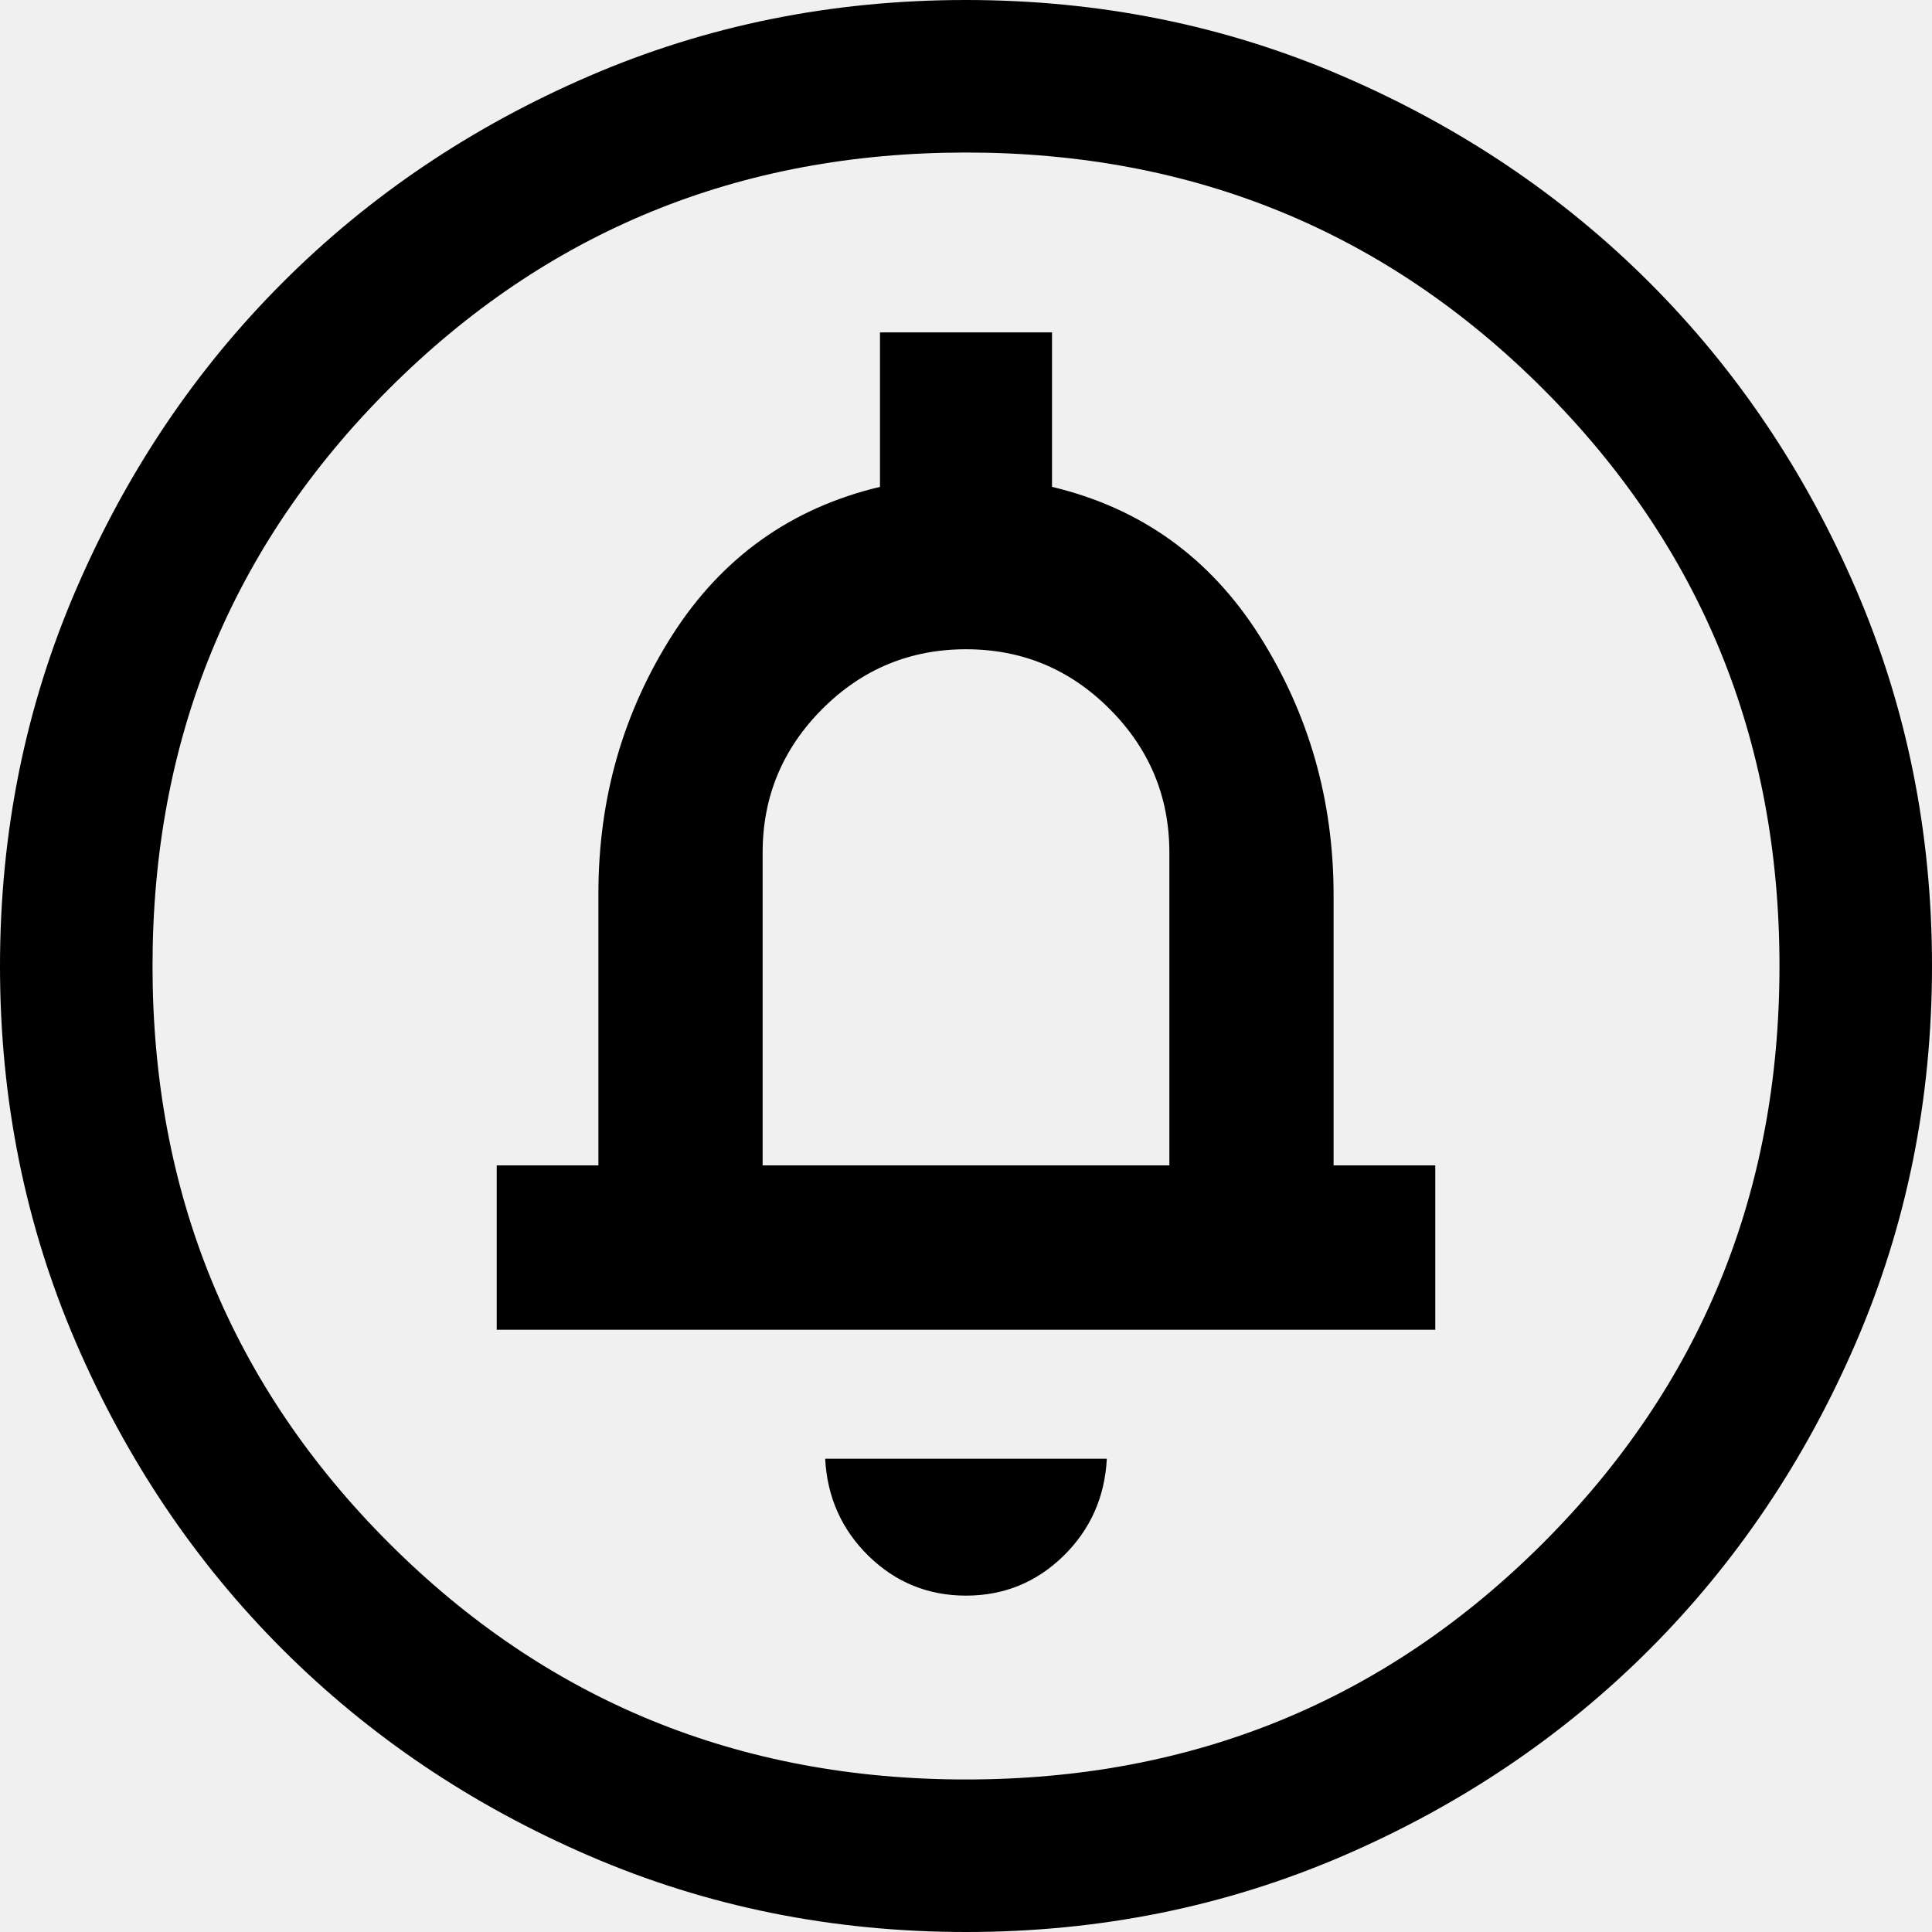
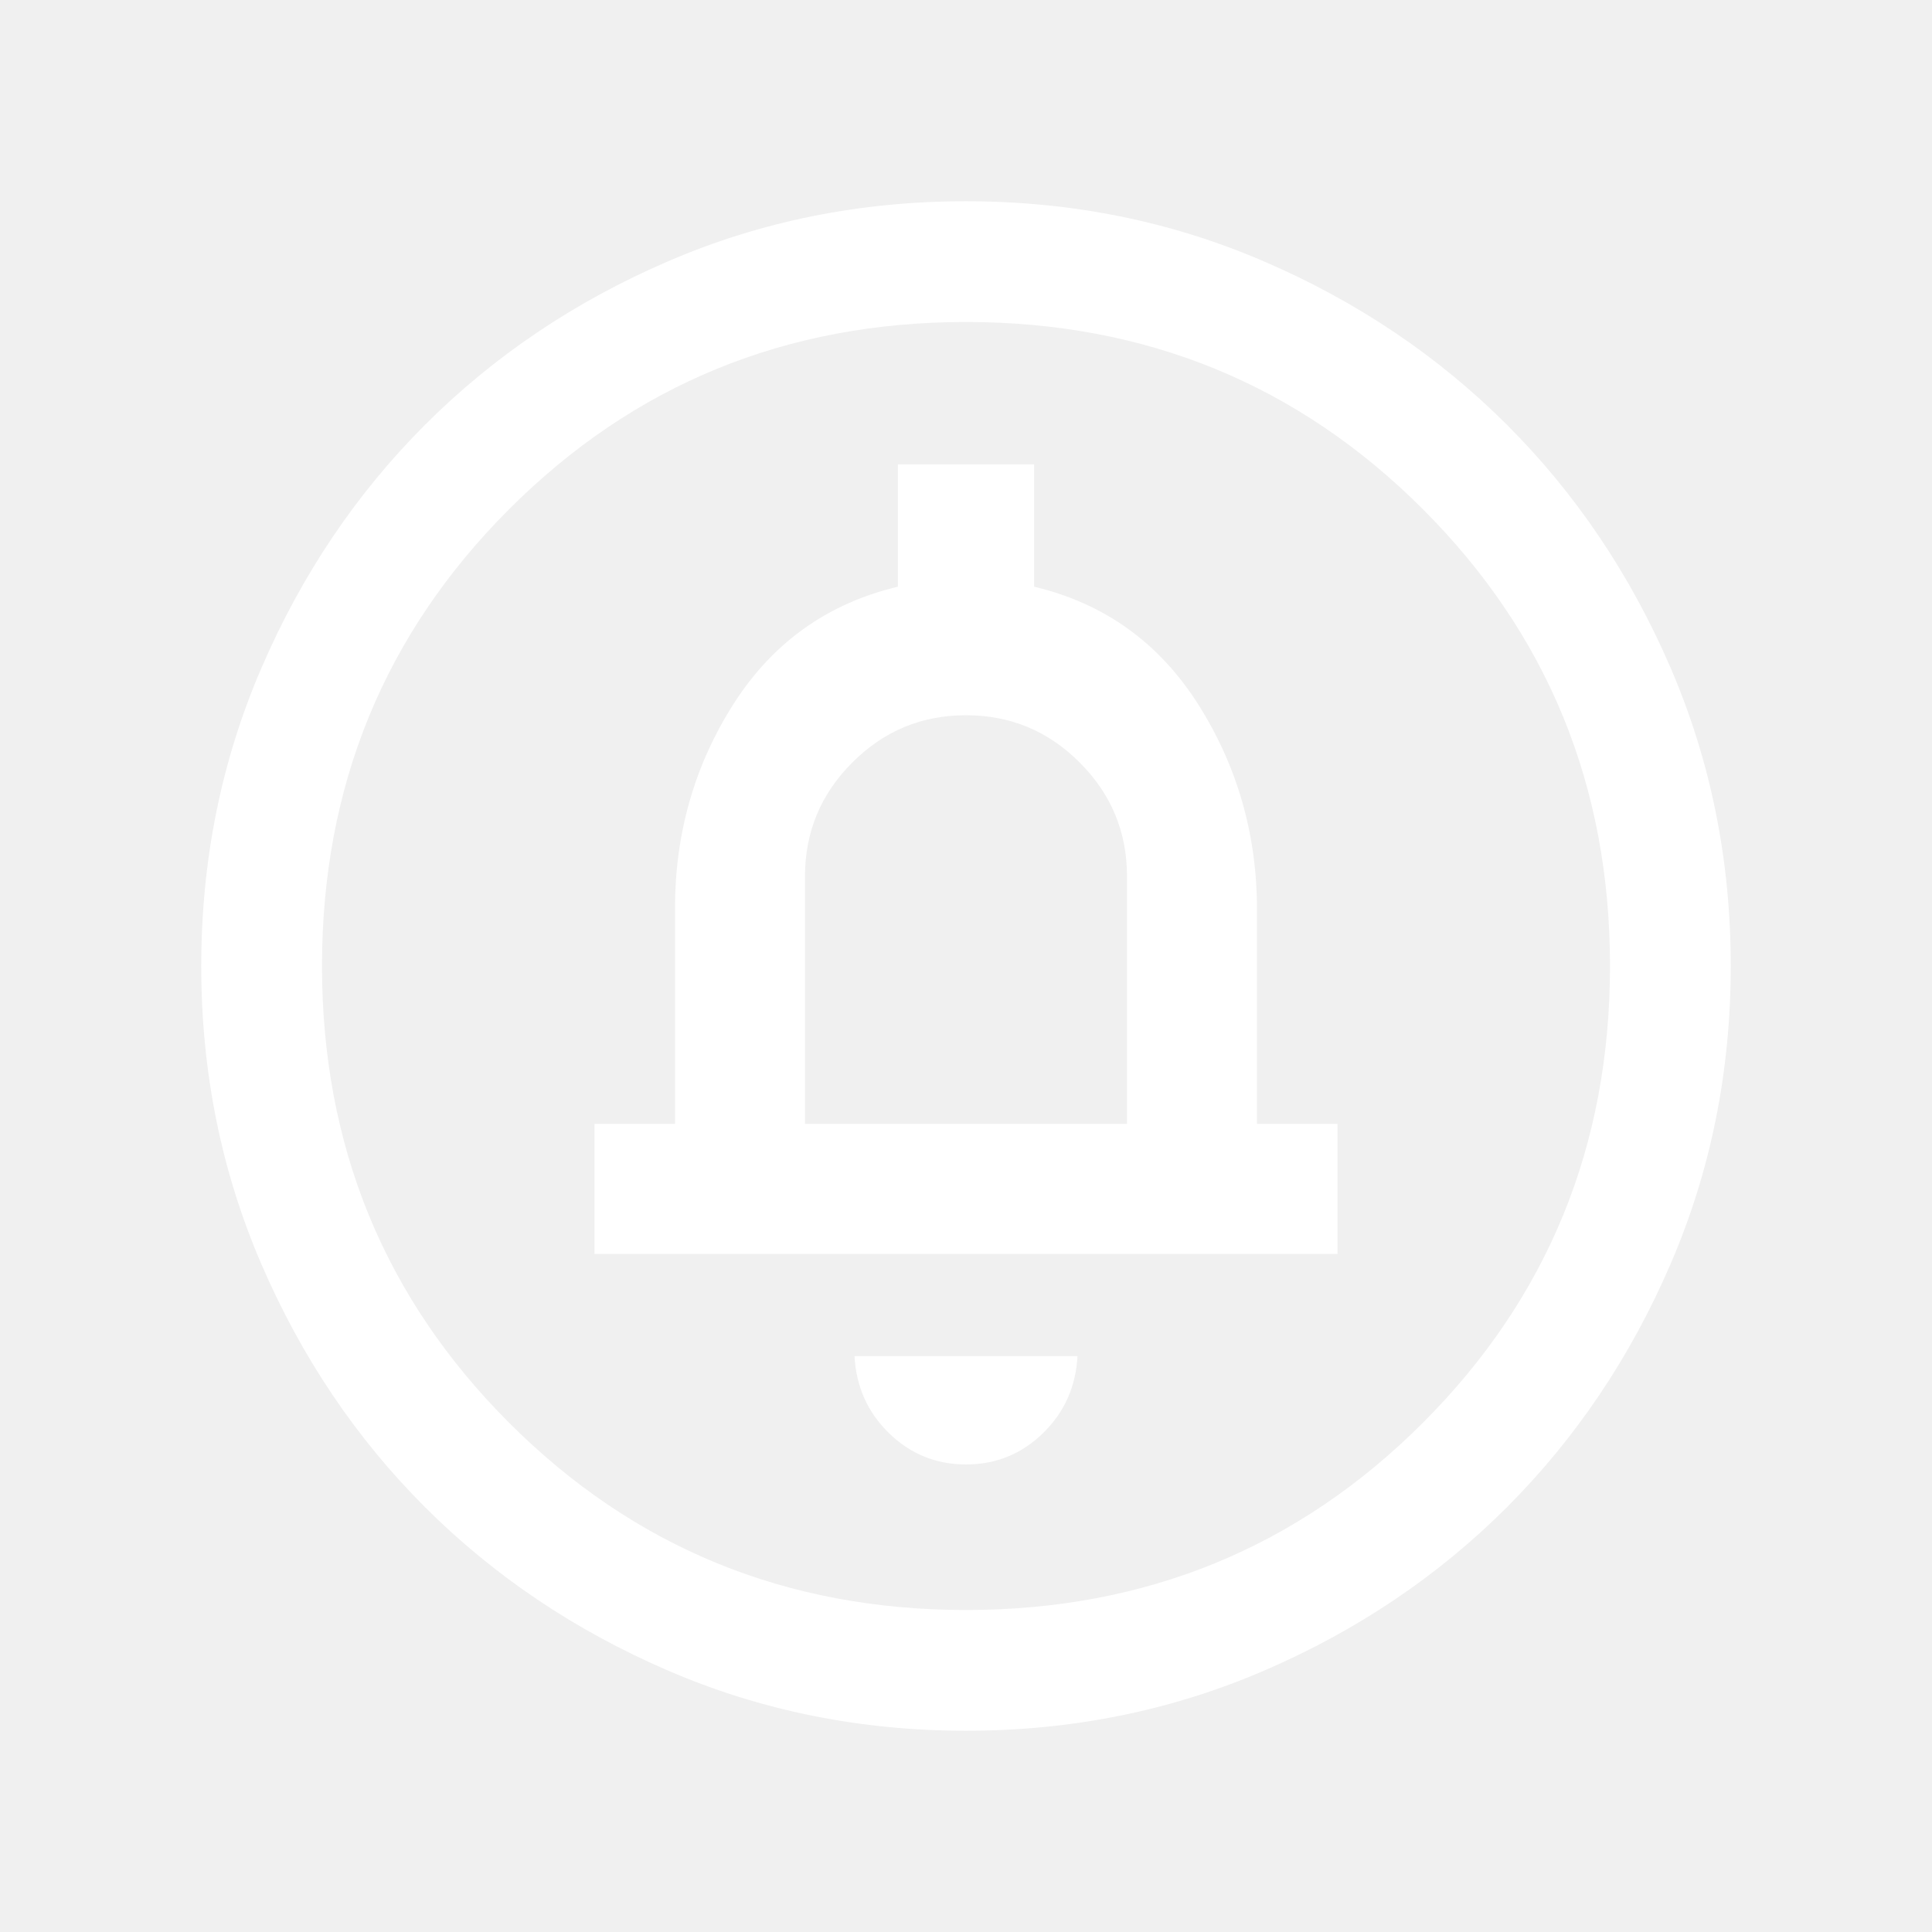
- <svg xmlns="http://www.w3.org/2000/svg" viewBox="0 0 19 19" fill="none">
-   <path d="M9.5 15.692C9.872 15.692 10.191 15.562 10.457 15.303C10.723 15.043 10.865 14.724 10.885 14.346H8.115C8.135 14.724 8.277 15.043 8.543 15.303C8.809 15.562 9.128 15.692 9.5 15.692ZM4.885 13.077H14.115V11.461H13.115V8.804C13.115 7.87 12.872 7.02 12.386 6.252C11.899 5.484 11.219 4.996 10.346 4.788V3.269H8.654V4.788C7.781 4.996 7.101 5.481 6.614 6.242C6.128 7.004 5.885 7.851 5.885 8.785V11.461H4.885V13.077ZM7.5 11.461V8.385C7.5 7.835 7.696 7.364 8.087 6.972C8.479 6.58 8.95 6.385 9.5 6.385C10.05 6.385 10.521 6.58 10.912 6.972C11.304 7.364 11.5 7.835 11.5 8.385V11.461H7.5ZM9.502 19C8.188 19 6.953 18.751 5.797 18.252C4.64 17.753 3.635 17.076 2.78 16.222C1.924 15.367 1.247 14.362 0.748 13.206C0.249 12.05 0 10.816 0 9.502C0 8.188 0.249 6.953 0.748 5.797C1.247 4.64 1.923 3.635 2.778 2.78C3.633 1.924 4.638 1.247 5.794 0.748C6.95 0.249 8.184 0 9.498 0C10.812 0 12.047 0.249 13.203 0.748C14.36 1.247 15.365 1.923 16.221 2.778C17.076 3.633 17.753 4.638 18.252 5.794C18.75 6.95 19 8.184 19 9.498C19 10.812 18.751 12.047 18.252 13.203C17.753 14.36 17.076 15.365 16.222 16.221C15.367 17.076 14.362 17.753 13.206 18.252C12.05 18.75 10.816 19 9.502 19ZM9.5 17.5C11.733 17.5 13.625 16.725 15.175 15.175C16.725 13.625 17.5 11.733 17.5 9.5C17.5 7.267 16.725 5.375 15.175 3.825C13.625 2.275 11.733 1.5 9.5 1.5C7.267 1.5 5.375 2.275 3.825 3.825C2.275 5.375 1.5 7.267 1.5 9.5C1.5 11.733 2.275 13.625 3.825 15.175C5.375 16.725 7.267 17.5 9.5 17.5Z" fill="currentColor" />
+ <svg xmlns="http://www.w3.org/2000/svg" width="24" height="24" viewBox="0 0 24 24" fill="none">
+   <path d="M12 18.192C12.372 18.192 12.691 18.062 12.957 17.803C13.223 17.543 13.365 17.224 13.385 16.846H10.615C10.635 17.224 10.777 17.543 11.043 17.803C11.309 18.062 11.628 18.192 12 18.192ZM7.385 15.577H16.615V13.961H15.615V11.304C15.615 10.37 15.372 9.52 14.886 8.752C14.399 7.984 13.719 7.496 12.846 7.288V5.769H11.154V7.288C10.281 7.496 9.601 7.981 9.114 8.742C8.628 9.504 8.385 10.351 8.385 11.285V13.961H7.385V15.577ZM10 13.961V10.885C10 10.335 10.196 9.864 10.588 9.472C10.979 9.08 11.45 8.885 12 8.885C12.55 8.885 13.021 9.08 13.412 9.472C13.804 9.864 14 10.335 14 10.885V13.961H10ZM12.002 21.5C10.688 21.5 9.453 21.251 8.297 20.752C7.14 20.253 6.135 19.576 5.279 18.722C4.424 17.867 3.747 16.862 3.248 15.706C2.749 14.55 2.5 13.316 2.5 12.002C2.5 10.688 2.749 9.453 3.248 8.297C3.747 7.14 4.423 6.135 5.278 5.279C6.133 4.424 7.138 3.747 8.294 3.248C9.45 2.749 10.684 2.5 11.998 2.5C13.312 2.5 14.547 2.749 15.703 3.248C16.86 3.747 17.865 4.423 18.721 5.278C19.576 6.133 20.253 7.138 20.752 8.294C21.25 9.45 21.5 10.684 21.5 11.998C21.5 13.312 21.251 14.547 20.752 15.703C20.253 16.86 19.576 17.865 18.722 18.721C17.867 19.576 16.862 20.253 15.706 20.752C14.55 21.25 13.316 21.5 12.002 21.5ZM12 20C14.233 20 16.125 19.225 17.675 17.675C19.225 16.125 20 14.233 20 12C20 9.767 19.225 7.875 17.675 6.325C16.125 4.775 14.233 4 12 4C9.767 4 7.875 4.775 6.325 6.325C4.775 7.875 4 9.767 4 12C4 14.233 4.775 16.125 6.325 17.675C7.875 19.225 9.767 20 12 20Z" fill="white" />
</svg>
